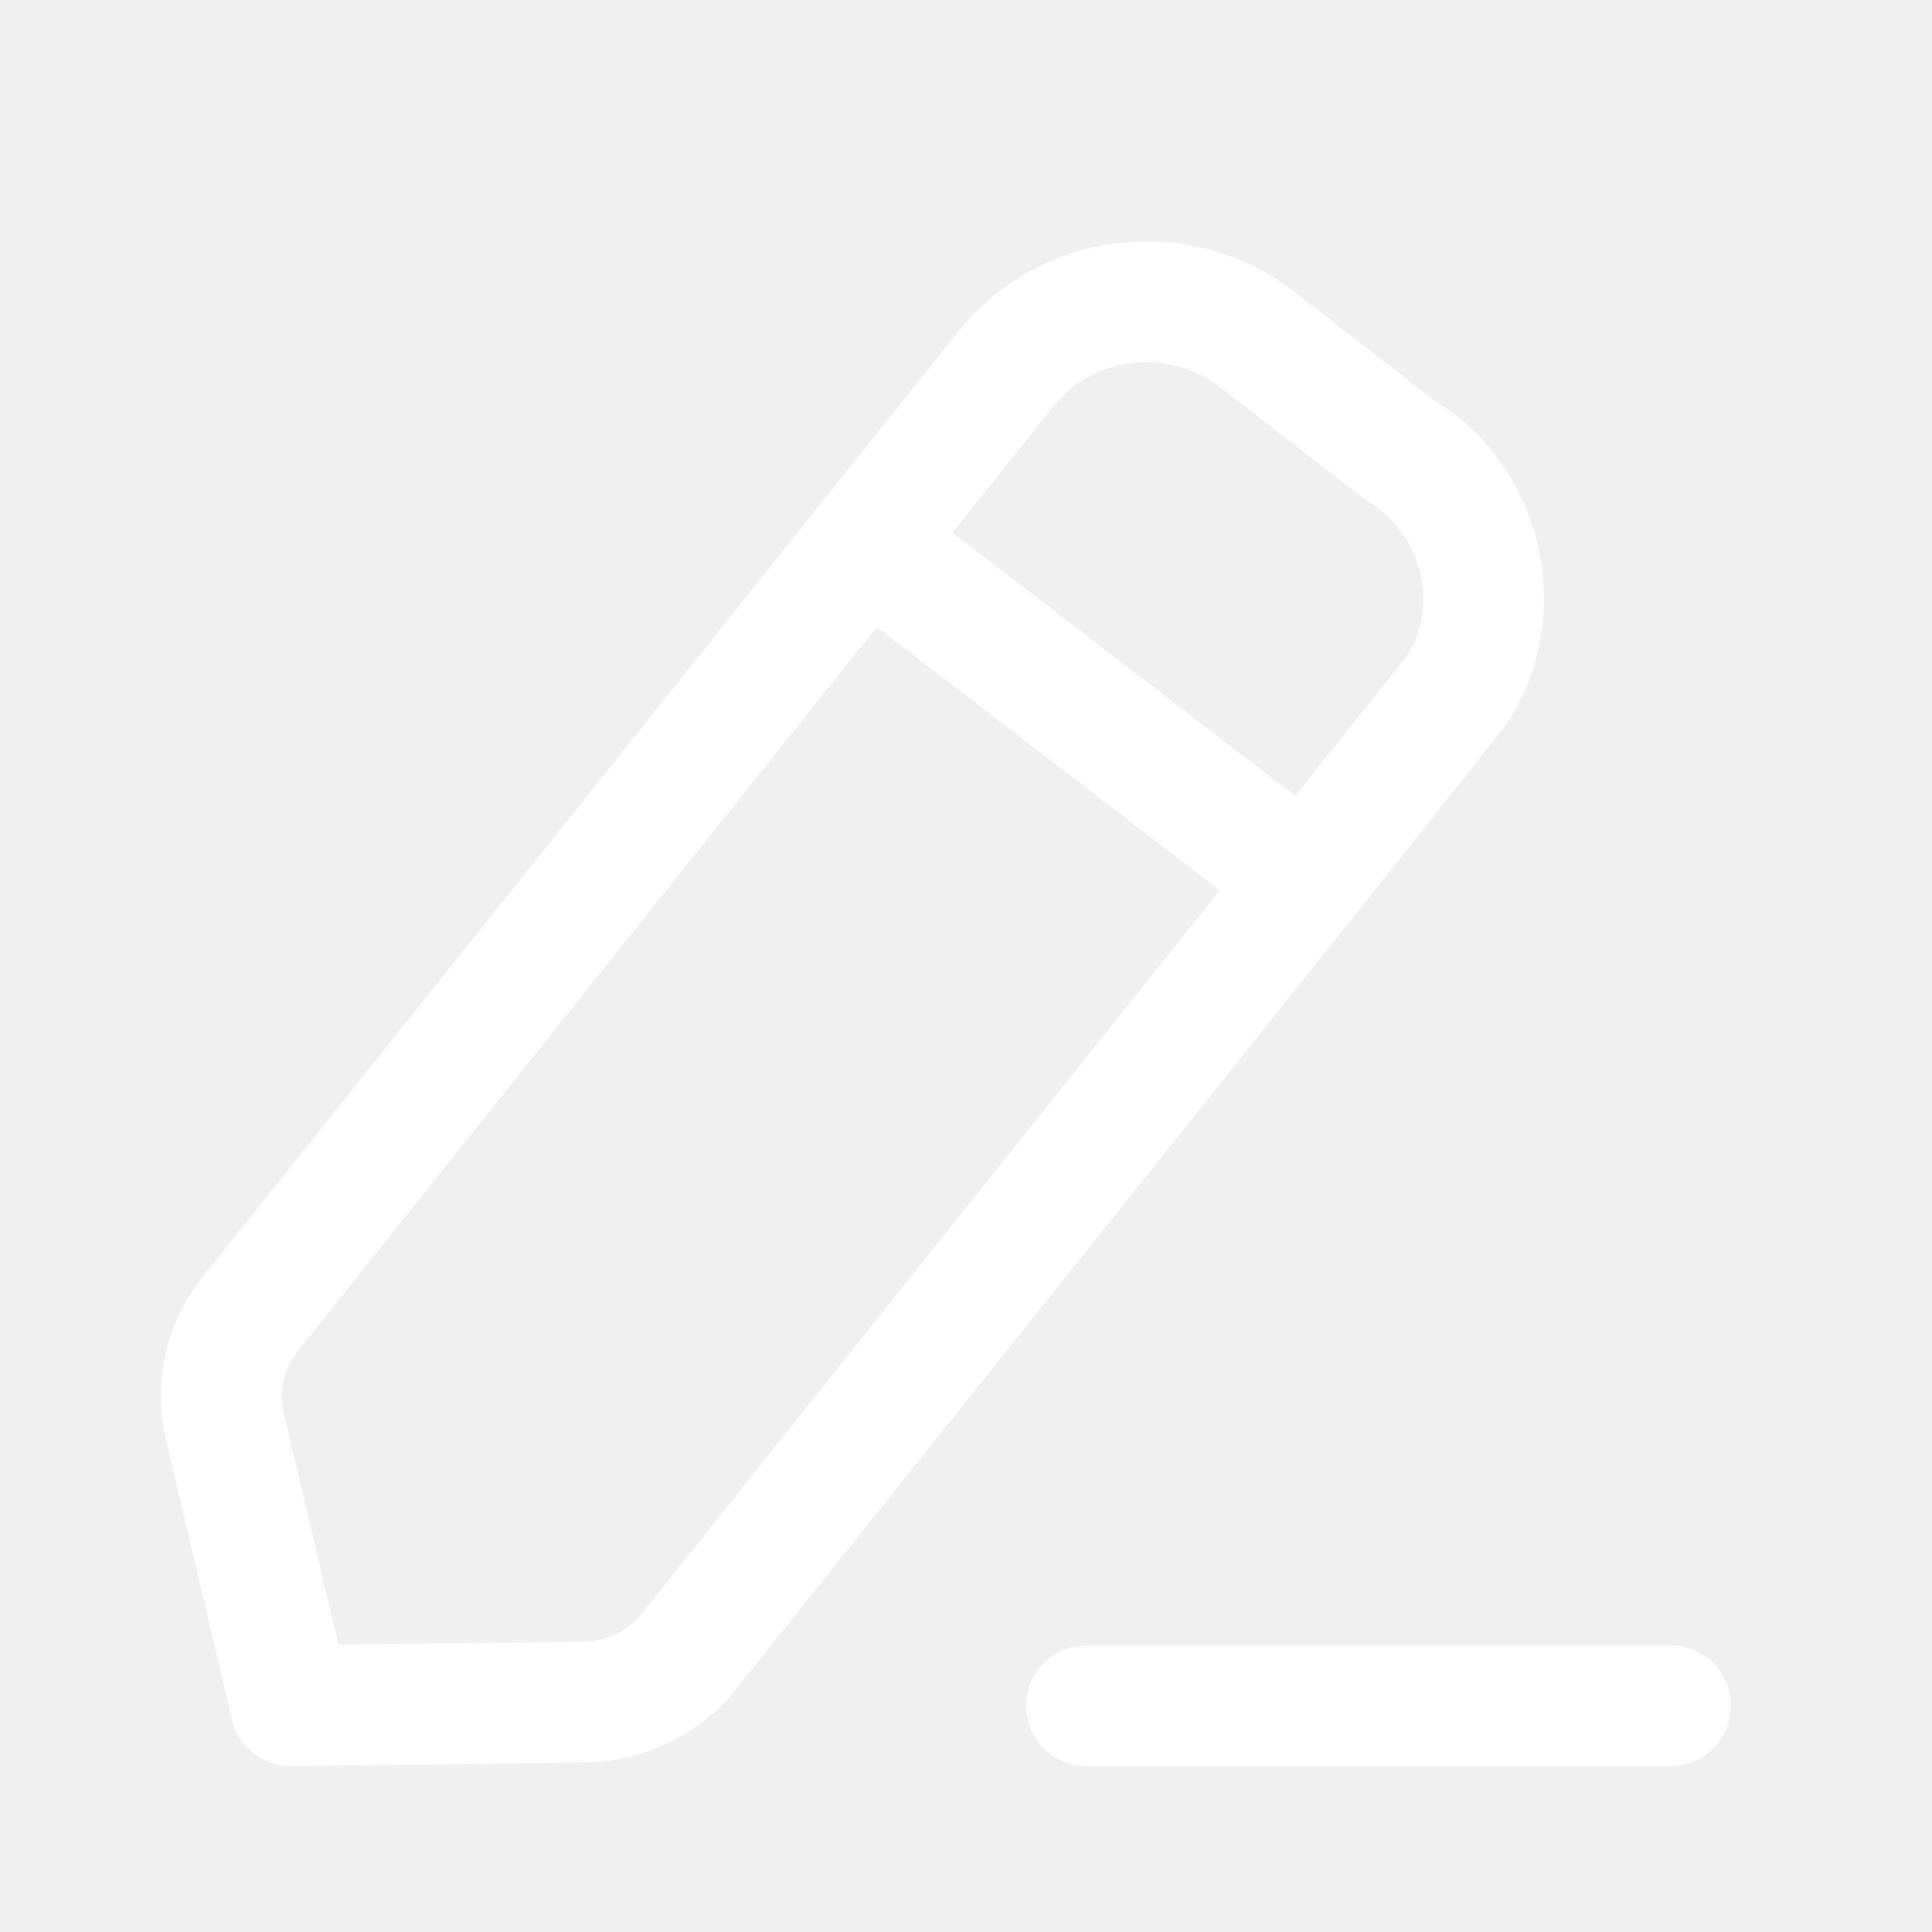
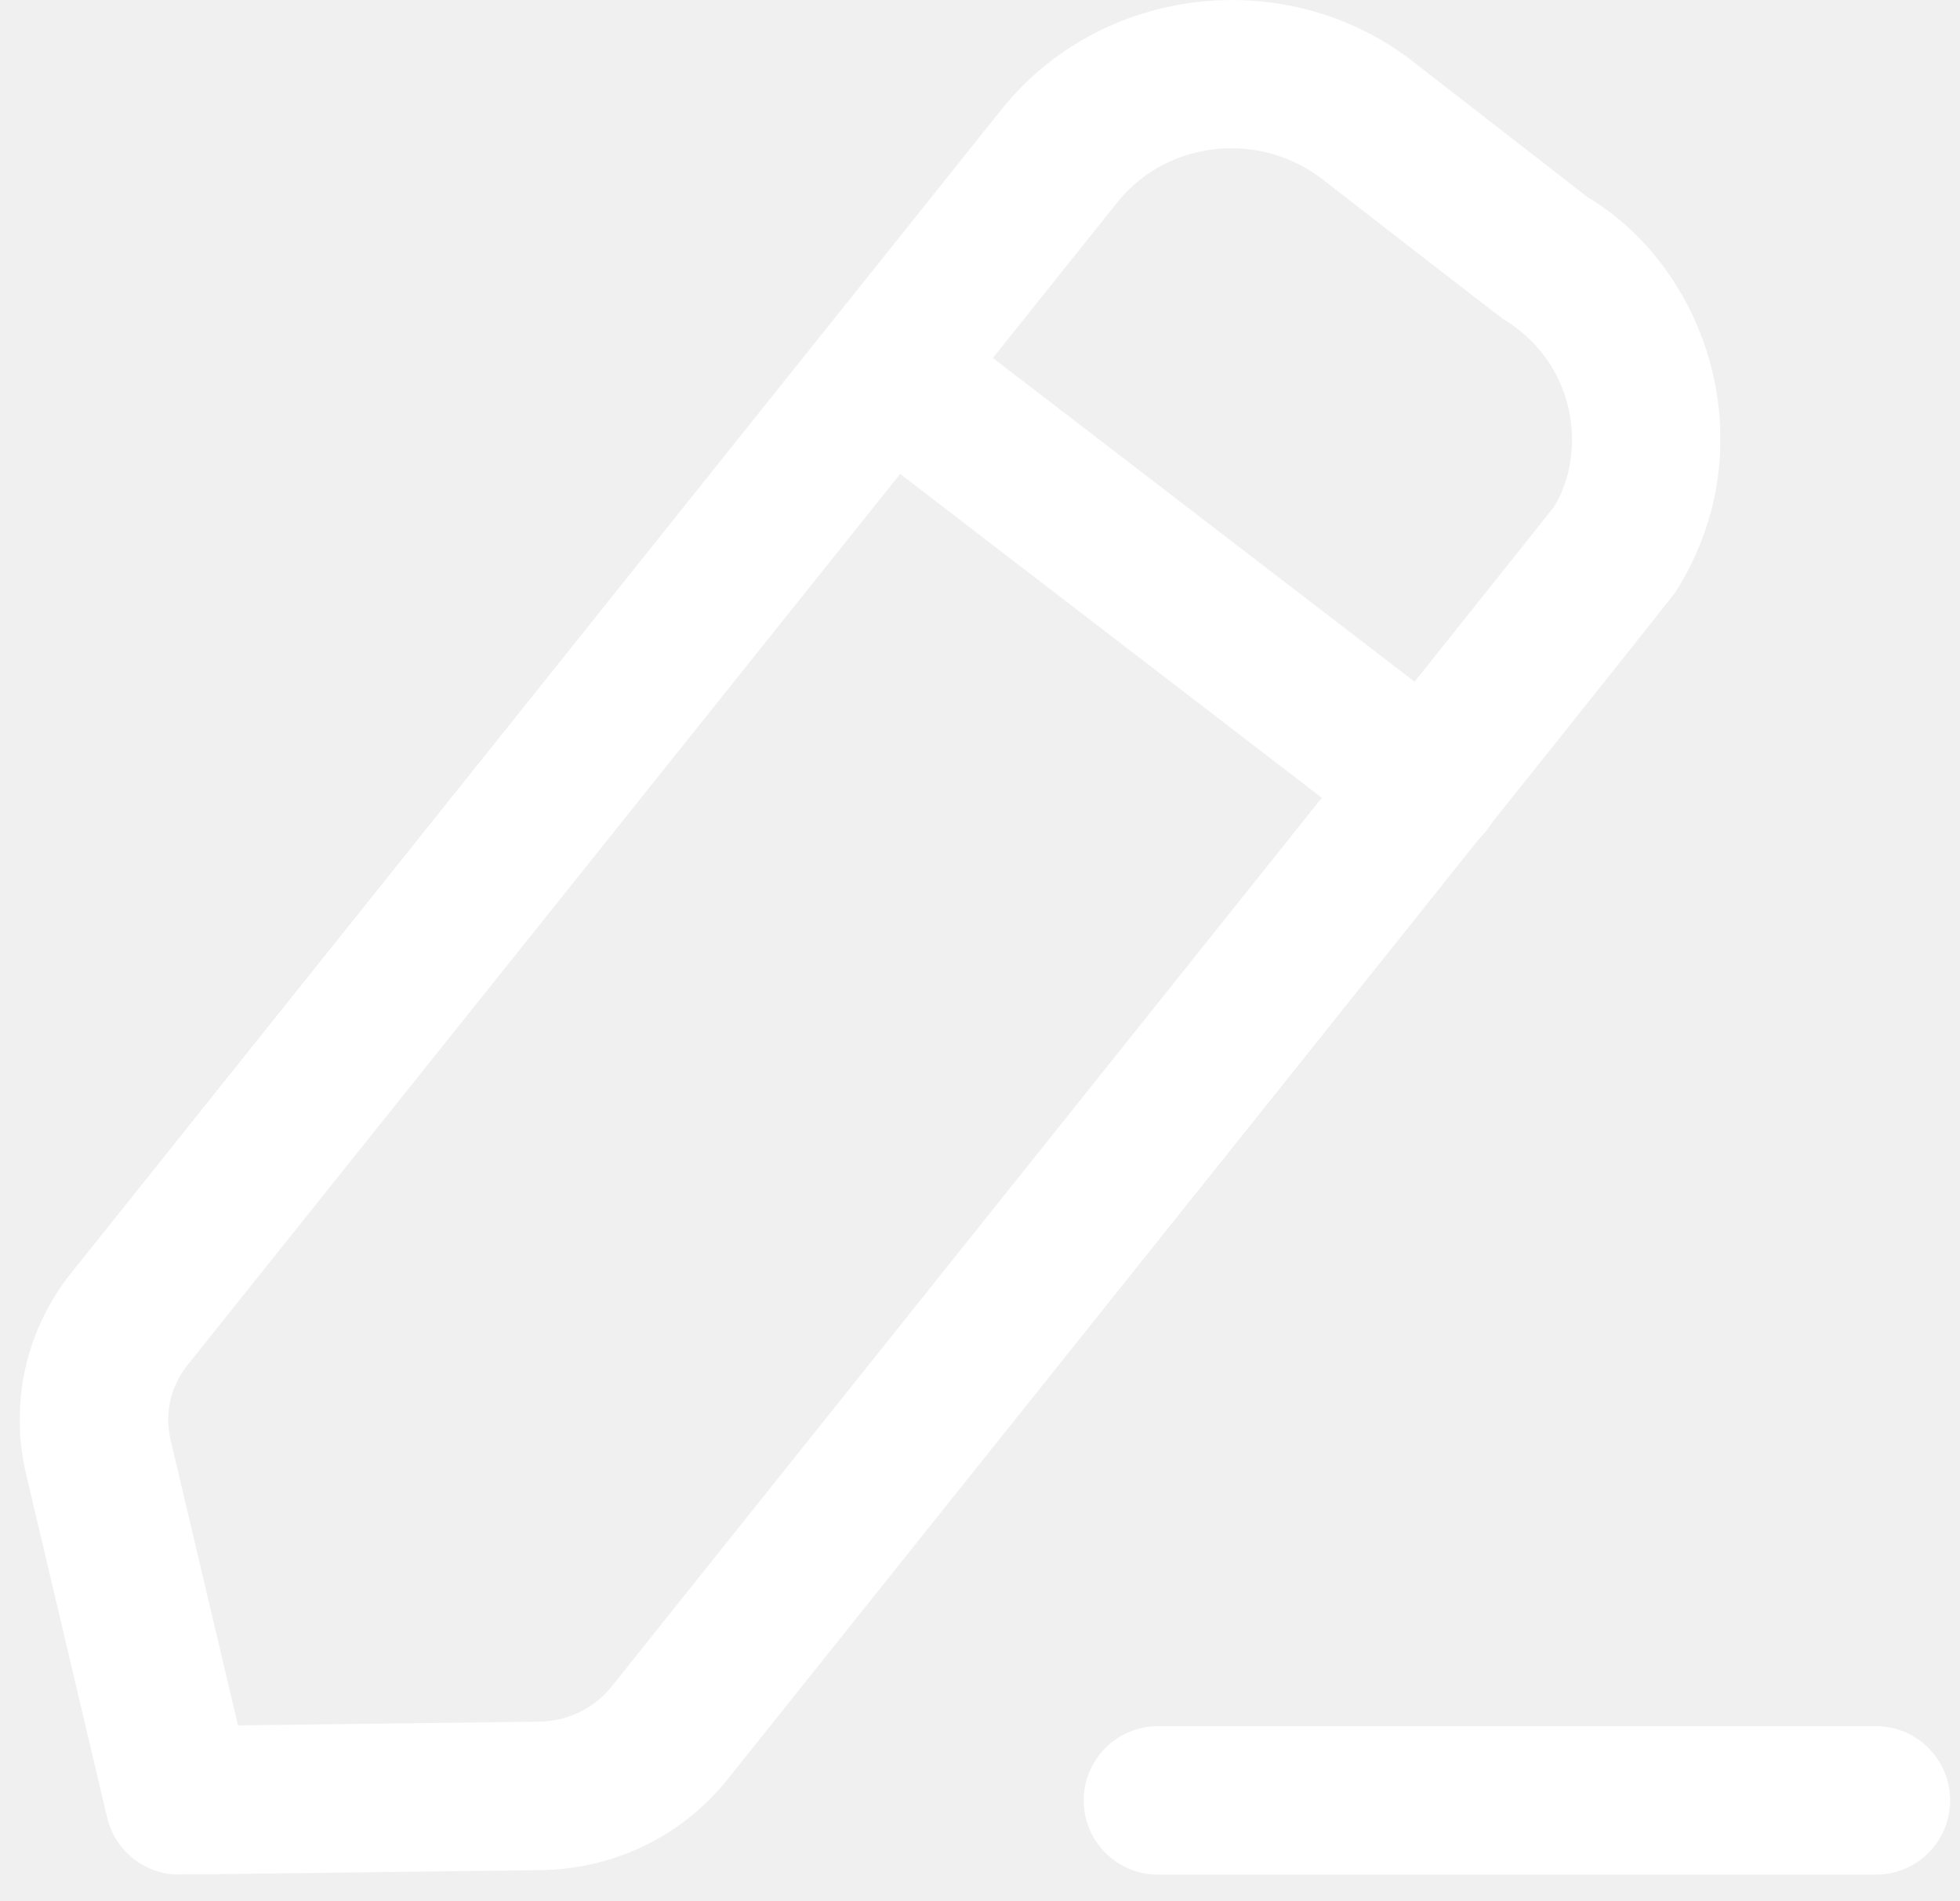
- <svg xmlns="http://www.w3.org/2000/svg" width="40" height="40" viewBox="0 0 40 40" fill="none">
-   <path fill-rule="evenodd" clip-rule="evenodd" d="M34.584 36.566H22.496C21.806 36.566 21.246 36.006 21.246 35.316C21.246 34.626 21.806 34.066 22.496 34.066H34.584C35.274 34.066 35.834 34.626 35.834 35.316C35.834 36.006 35.274 36.566 34.584 36.566Z" fill="white" />
-   <mask id="mask0_566_16" style="mask-type:luminance" maskUnits="userSpaceOnUse" x="3" y="5" width="29" height="32">
-     <path fill-rule="evenodd" clip-rule="evenodd" d="M3.332 5H31.966V36.566H3.332V5Z" fill="white" />
+ <svg xmlns="http://www.w3.org/2000/svg" width="33" height="32" viewBox="0 0 33 32" fill="none">
+   <path fill-rule="evenodd" clip-rule="evenodd" d="M31.584 31.566H19.496C18.806 31.566 18.246 31.006 18.246 30.316C18.246 29.626 18.806 29.066 19.496 29.066H31.584C32.274 29.066 32.834 29.626 32.834 30.316C32.834 31.006 32.274 31.566 31.584 31.566Z" fill="white" />
+   <mask id="mask0_593_241" style="mask-type:luminance" maskUnits="userSpaceOnUse" x="0" y="0" width="29" height="32">
+     <path fill-rule="evenodd" clip-rule="evenodd" d="M0.332 0H28.966V31.566H0.332V0Z" fill="white" />
  </mask>
-   <g mask="url(#mask0_566_16)">
-     <path fill-rule="evenodd" clip-rule="evenodd" d="M21.849 8.361L6.157 27.986C5.872 28.343 5.767 28.803 5.872 29.244L7.007 34.053L12.072 33.989C12.554 33.984 12.999 33.769 13.294 33.403C18.655 26.694 28.877 13.904 29.167 13.529C29.44 13.086 29.547 12.459 29.404 11.856C29.257 11.238 28.872 10.713 28.317 10.378C28.199 10.296 25.39 8.116 25.304 8.048C24.247 7.201 22.705 7.348 21.849 8.361ZM6.021 36.566C5.442 36.566 4.939 36.169 4.804 35.604L3.439 29.819C3.157 28.621 3.437 27.384 4.206 26.424L19.906 6.788C19.913 6.781 19.918 6.773 19.924 6.766C21.646 4.708 24.759 4.404 26.859 6.089C26.942 6.154 29.731 8.321 29.731 8.321C30.744 8.924 31.536 10.003 31.836 11.279C32.134 12.543 31.918 13.846 31.223 14.948C31.171 15.029 31.126 15.099 15.246 34.966C14.481 35.919 13.334 36.474 12.102 36.489L6.037 36.566H6.021Z" fill="white" />
+   <g mask="url(#mask0_593_241)">
+     <path fill-rule="evenodd" clip-rule="evenodd" d="M18.849 3.361L3.157 22.986C2.872 23.343 2.767 23.803 2.872 24.245L4.007 29.053L9.072 28.99C9.554 28.985 9.999 28.77 10.294 28.403C15.655 21.695 25.877 8.905 26.167 8.53C26.44 8.086 26.547 7.46 26.404 6.856C26.257 6.238 25.872 5.713 25.317 5.378C25.199 5.296 22.39 3.116 22.304 3.048C21.247 2.201 19.705 2.348 18.849 3.361ZM3.021 31.566C2.442 31.566 1.939 31.17 1.804 30.605L0.439 24.82C0.157 23.621 0.437 22.385 1.206 21.425L16.906 1.788C16.913 1.781 16.918 1.773 16.924 1.766C18.646 -0.292 21.759 -0.595 23.859 1.09C23.942 1.155 26.731 3.321 26.731 3.321C27.744 3.925 28.536 5.003 28.836 6.28C29.134 7.543 28.918 8.846 28.223 9.948C28.171 10.03 28.126 10.1 12.246 29.966C11.481 30.92 10.334 31.475 9.102 31.49L3.037 31.566H3.021Z" fill="white" />
  </g>
-   <path fill-rule="evenodd" clip-rule="evenodd" d="M27.036 19.474C26.769 19.474 26.502 19.39 26.274 19.216L17.187 12.236C16.641 11.816 16.537 11.033 16.957 10.483C17.379 9.936 18.162 9.834 18.711 10.255L27.799 17.233C28.346 17.653 28.449 18.438 28.027 18.986C27.782 19.306 27.411 19.474 27.036 19.474Z" fill="white" />
+   <path fill-rule="evenodd" clip-rule="evenodd" d="M24.036 14.475C23.769 14.475 23.502 14.39 23.274 14.216L14.187 7.236C13.641 6.816 13.537 6.033 13.957 5.483C14.379 4.936 15.162 4.835 15.711 5.255L24.799 12.233C25.346 12.653 25.449 13.438 25.027 13.986C24.782 14.306 24.411 14.475 24.036 14.475Z" fill="white" />
</svg>
